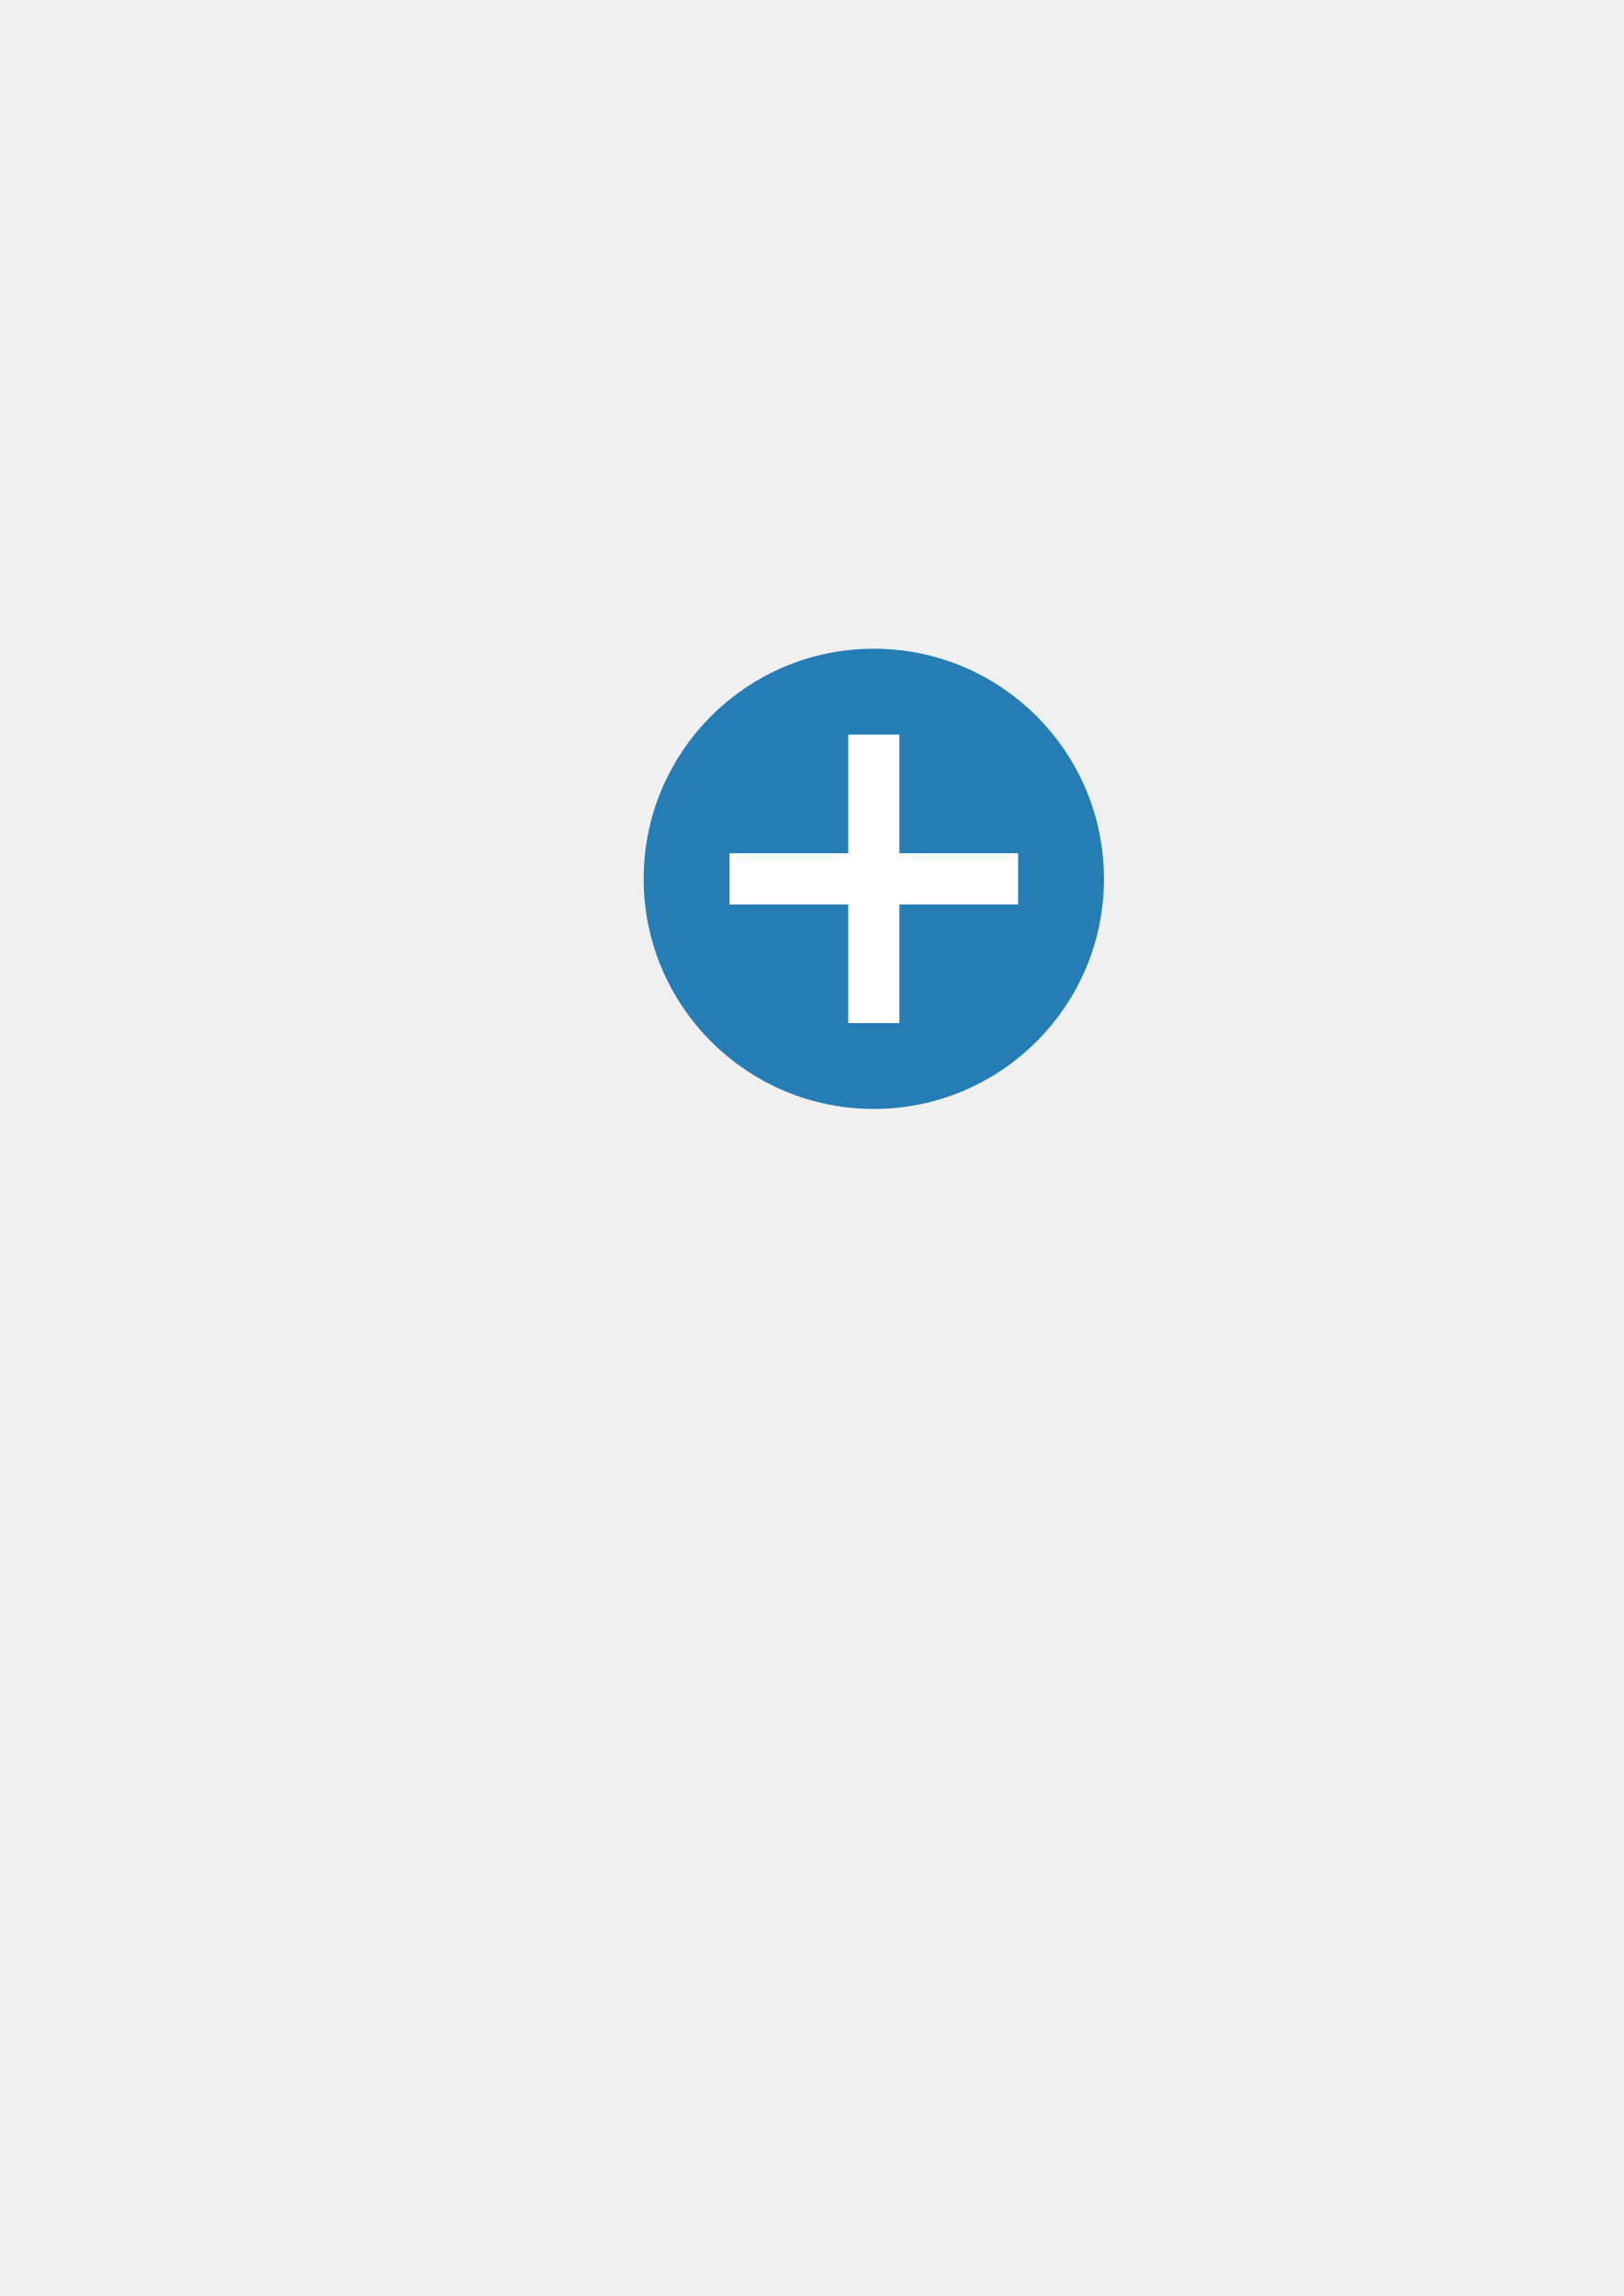
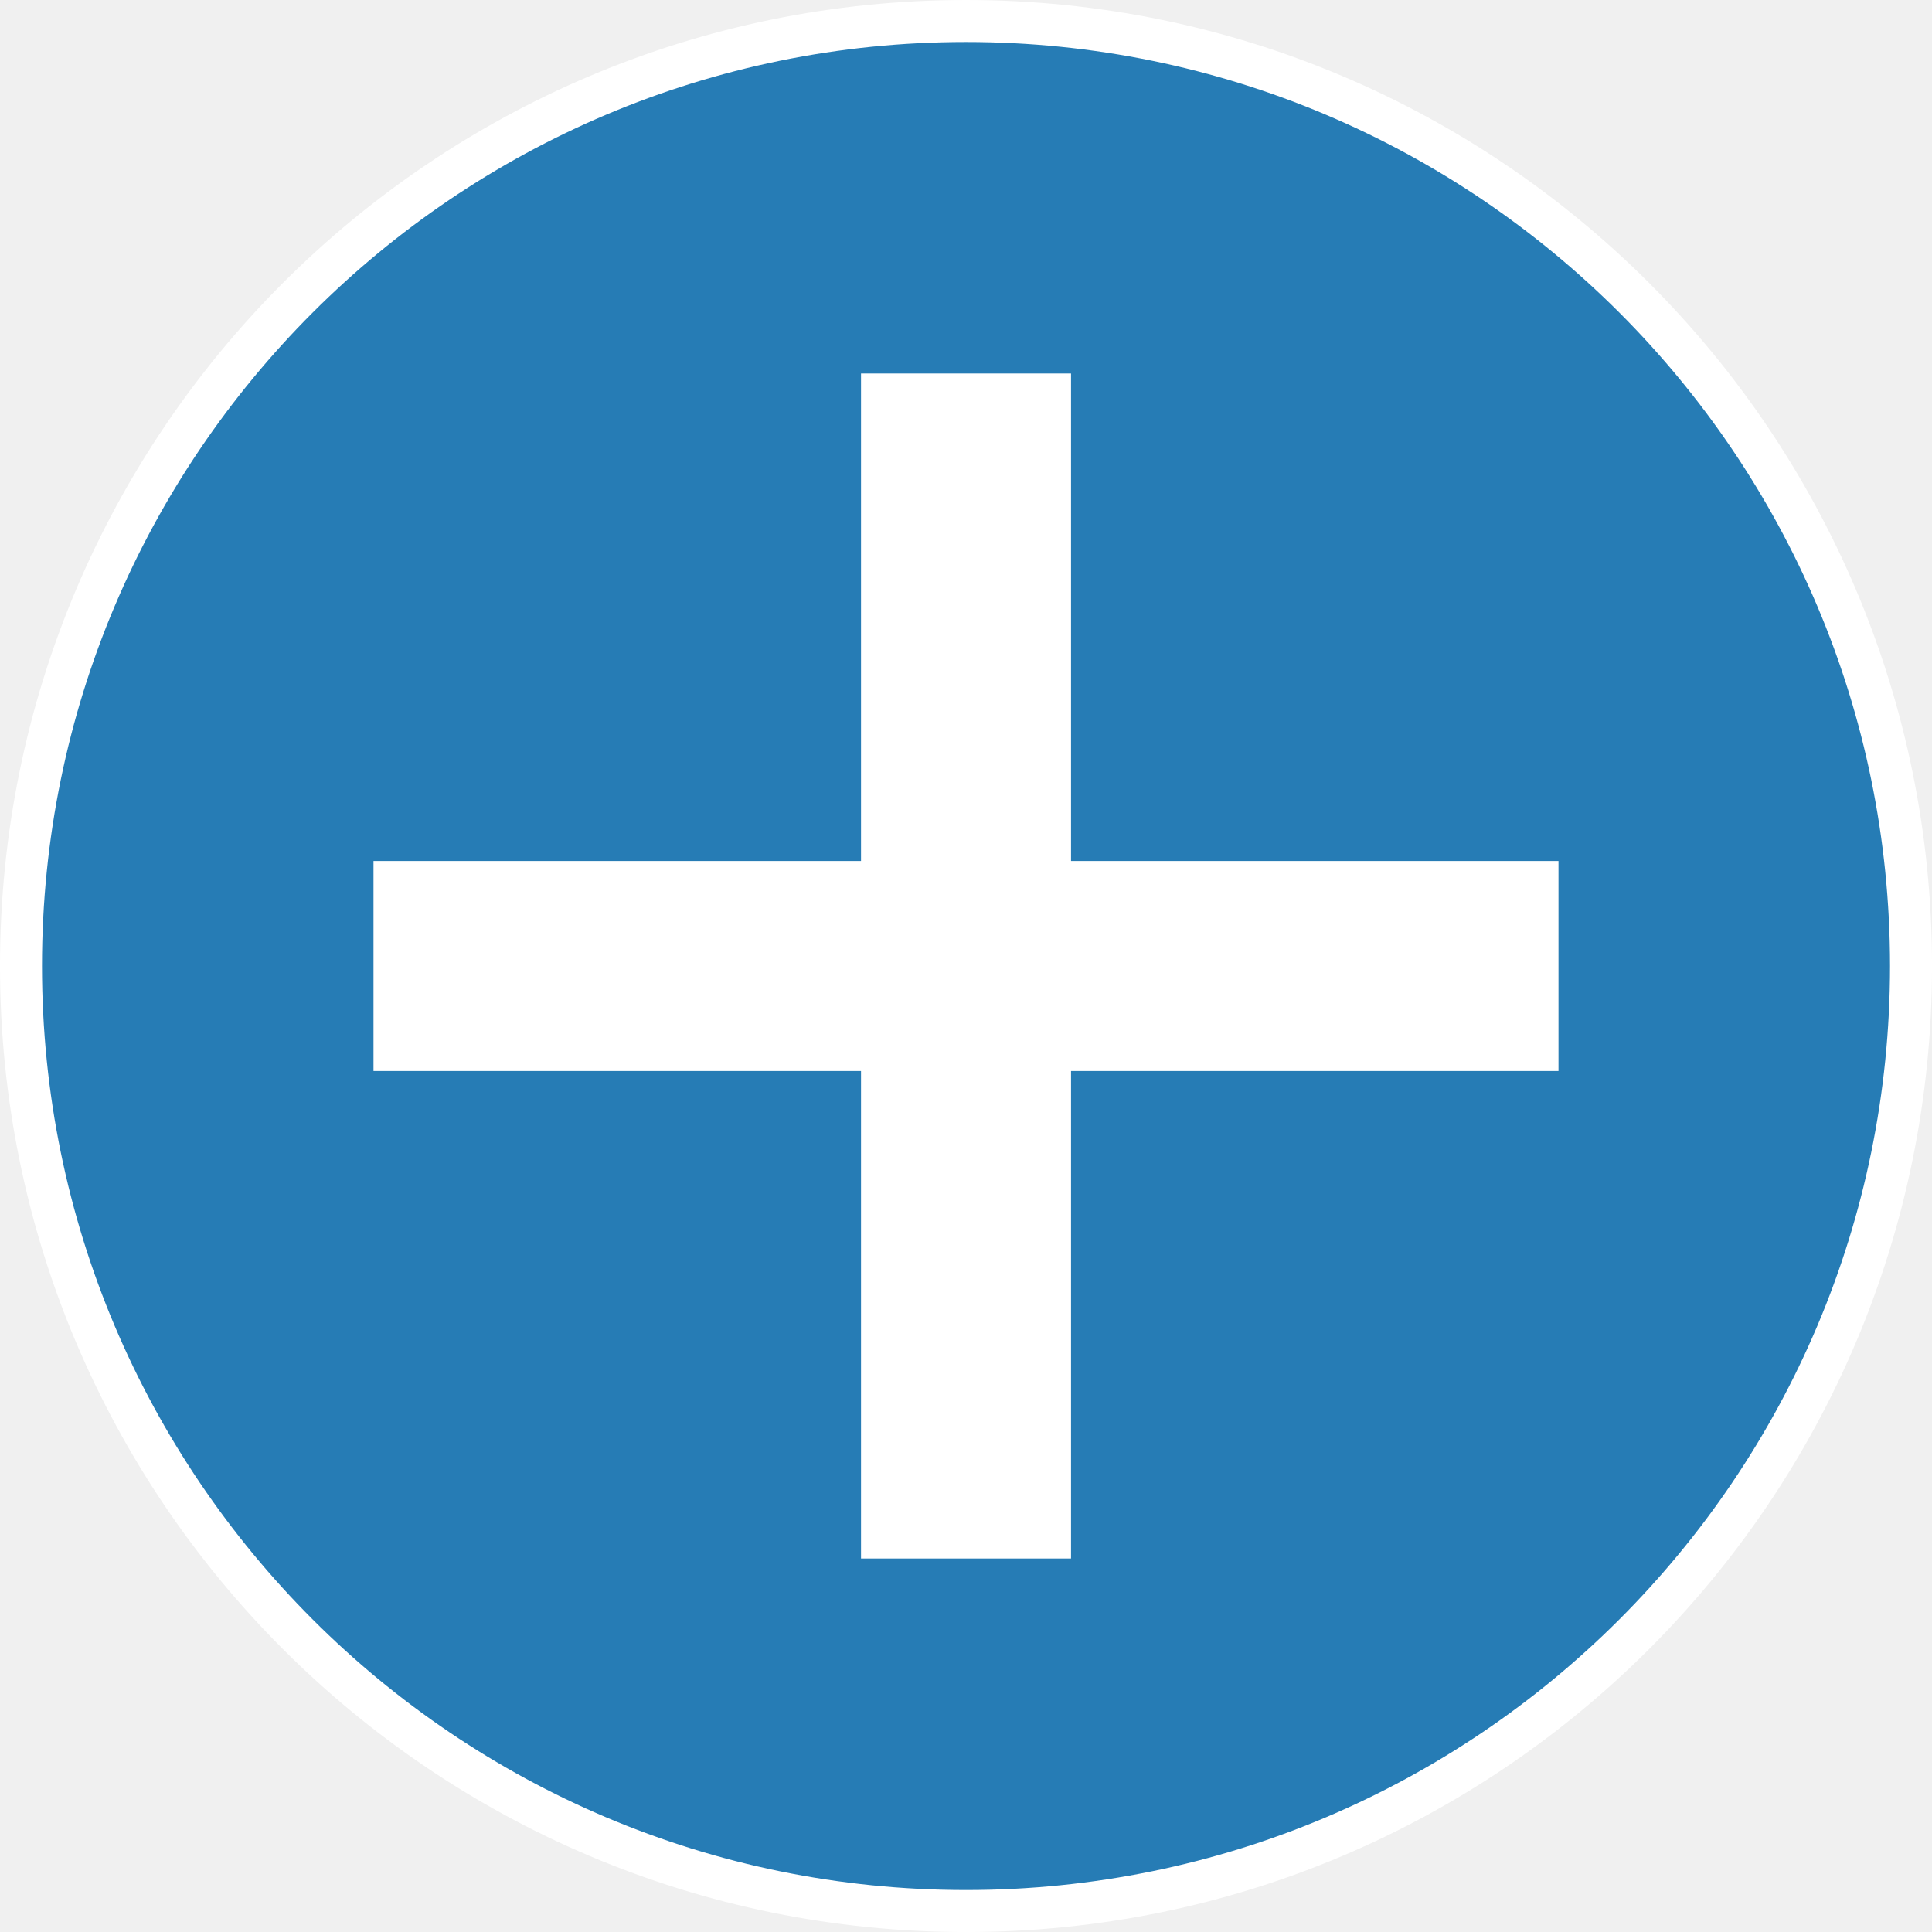
- <svg xmlns="http://www.w3.org/2000/svg" width="210mm" height="297mm" viewBox="0 0 210 297" version="1.1" id="svg8">
+ <svg xmlns="http://www.w3.org/2000/svg" id="svg8" version="1.1" viewBox="0 0 60.854 60.854" height="60.854mm" width="60.854mm">
  <defs id="defs2" />
-   <g id="layer2" style="display:inline">
-     <circle style="fill:#267cb5;fill-opacity:1;stroke:none;stroke-width:0.265;stroke-opacity:1" id="path1057" cx="113.015" cy="113.682" r="29.766" />
+   <g transform="translate(-82.58779,-83.25446)" style="display:inline;stroke:#ffffff;stroke-width:1.323;stroke-miterlimit:4;stroke-dasharray:none;stroke-opacity:1" id="layer2">
+     <circle r="29.766" cy="113.682" cx="113.015" id="path1057" style="fill:#267cb5;fill-opacity:1;stroke:#ffffff;stroke-width:1.323;stroke-miterlimit:4;stroke-dasharray:none;stroke-opacity:1" />
  </g>
-   <g id="layer3" style="display:inline">
-     <rect style="fill:#ffffff;fill-opacity:1;stroke:none;stroke-width:0.265;stroke-opacity:1" id="rect1063" width="6.615" height="37.325" x="109.708" y="95.019" />
-     <rect y="-131.677" x="110.374" height="37.325" width="6.615" id="rect1065" style="fill:#ffffff;fill-opacity:1;stroke:none;stroke-width:0.265;stroke-opacity:1" transform="rotate(90)" />
+   <g transform="translate(-82.58779,-83.25446)" style="display:inline" id="layer3">
+     <rect y="95.019" x="109.708" height="37.325" width="6.615" id="rect1063" style="fill:#ffffff;fill-opacity:1;stroke:none;stroke-width:0.265;stroke-opacity:1" />
+     <rect transform="rotate(90)" style="fill:#ffffff;fill-opacity:1;stroke:none;stroke-width:0.265;stroke-opacity:1" id="rect1065" width="6.615" height="37.325" x="110.374" y="-131.677" />
  </g>
</svg>
